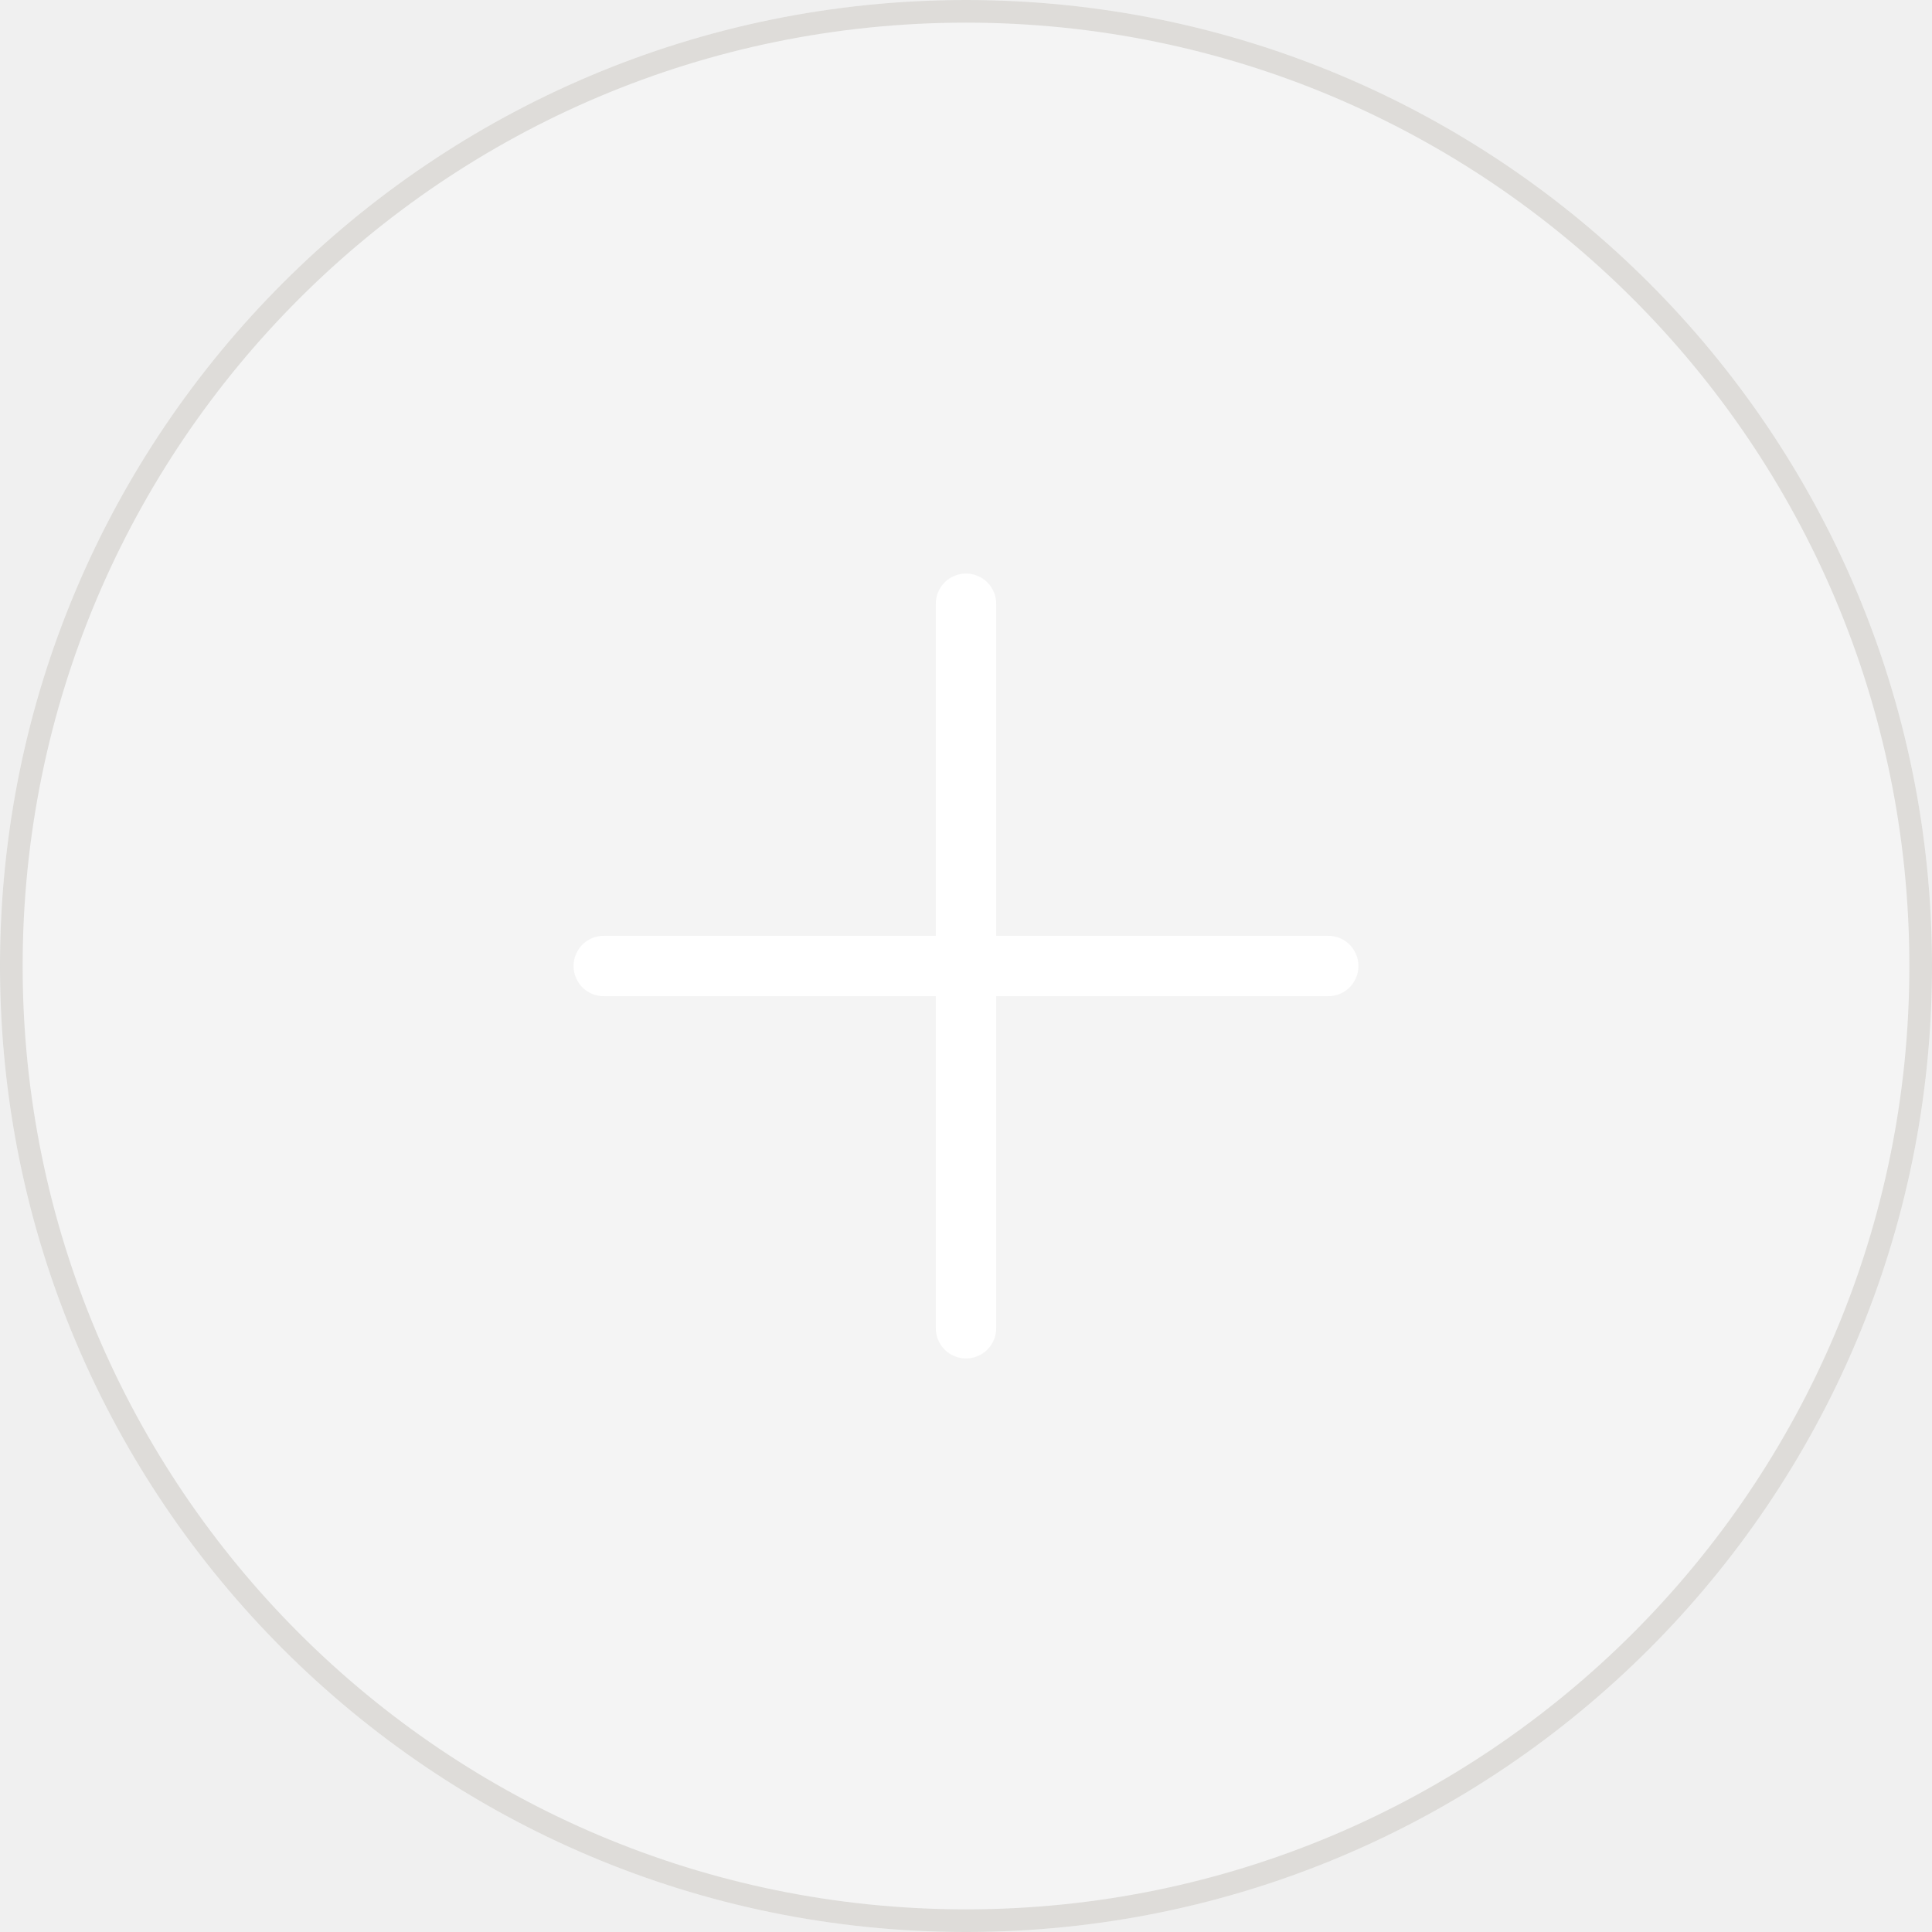
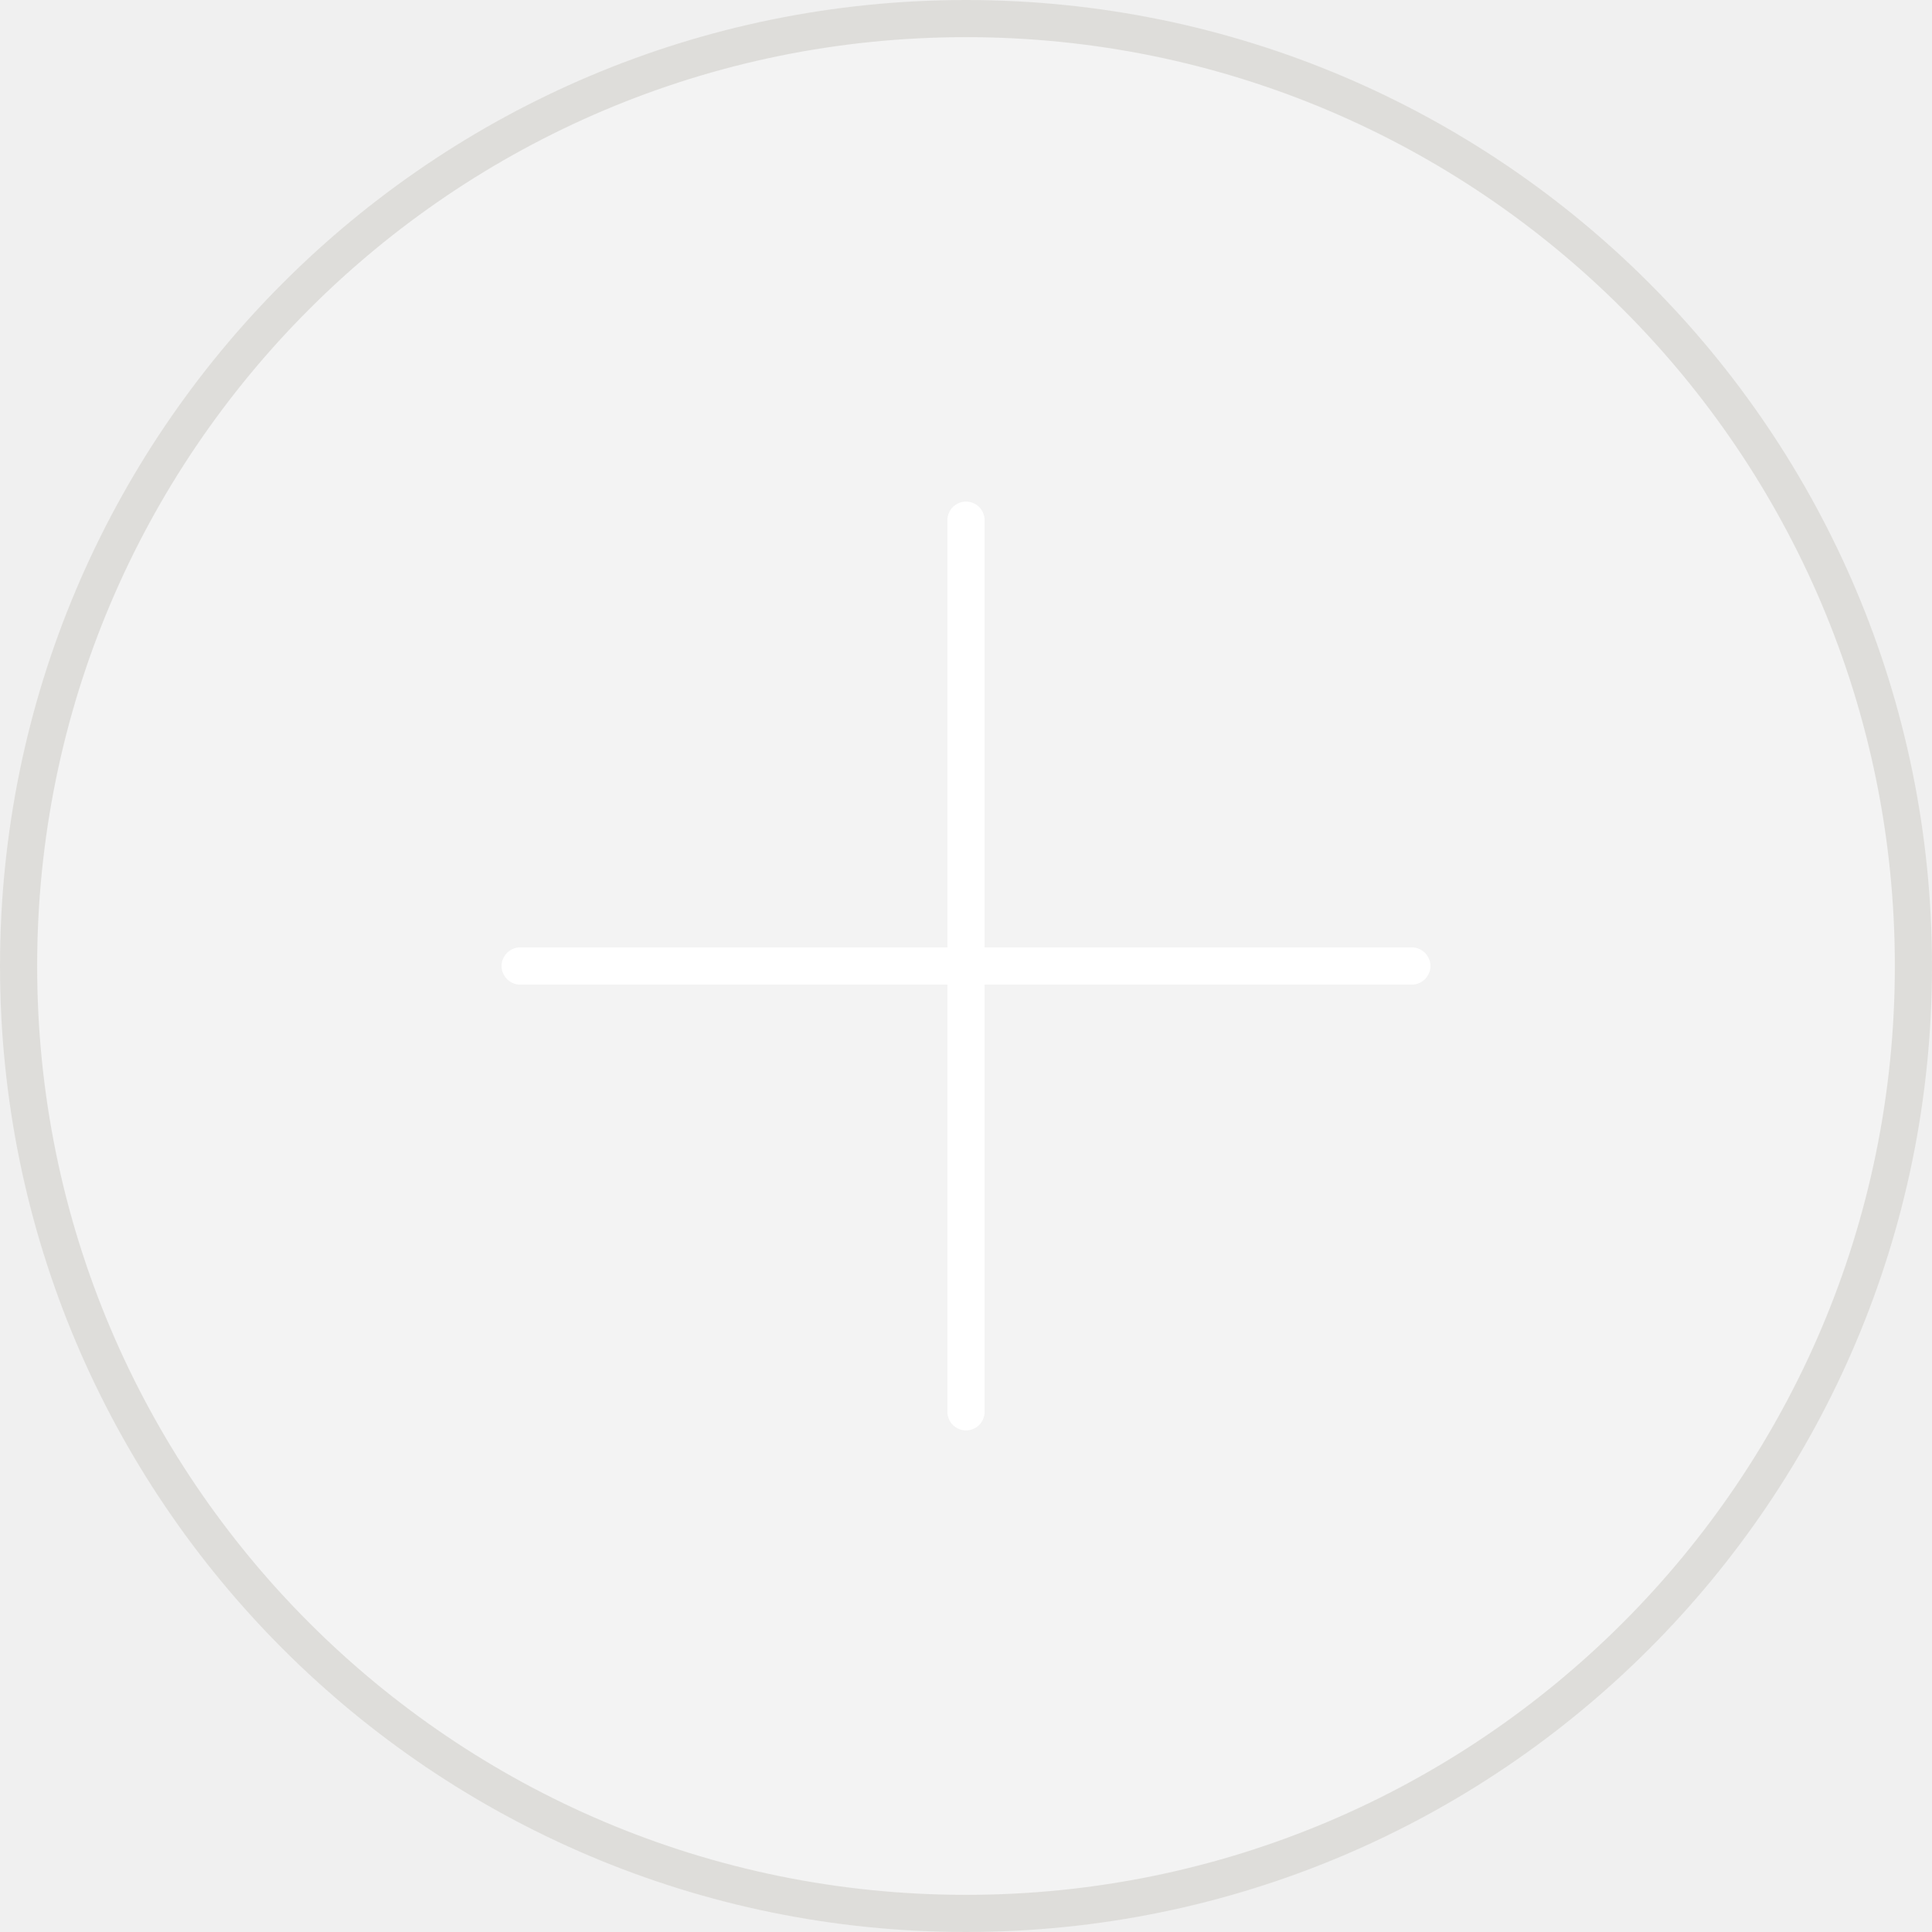
- <svg xmlns="http://www.w3.org/2000/svg" width="64" height="64" viewBox="0 0 64 64" fill="none">
-   <g opacity="0.5" filter="url(#filter0_b_1787_56)">
-     <circle cx="32" cy="32" r="32" fill="white" fill-opacity="0.5" />
-     <circle cx="32" cy="32" r="31.625" stroke="#CBC8C2" stroke-width="0.75" />
+ <svg xmlns="http://www.w3.org/2000/svg" width="52" height="52" viewBox="0 0 52 52" fill="none">
+   <g id="Popup-btn" filter="url(#filter0_b_3080_81138)">
+     <rect y="52" width="52" height="52" rx="26" transform="rotate(-90 0 52)" fill="white" fill-opacity="0.2" />
+     <g id="plus">
+       <path id="Line 24" d="M14 26L38 26" stroke="white" stroke-linecap="round" />
+       <path id="Line 25" d="M26 14L26 38" stroke="white" stroke-linecap="round" />
+     </g>
+     <rect x="0.5" y="51.5" width="51" height="51" rx="25.5" transform="rotate(-90 0.5 51.5)" stroke="#CBC8C2" stroke-opacity="0.5" />
  </g>
-   <path d="M20 32L44 32" stroke="white" stroke-width="2" stroke-linecap="round" />
-   <path d="M32 20L32 44" stroke="white" stroke-width="2" stroke-linecap="round" />
  <defs>
-     <filter id="filter0_b_1787_56" x="-15" y="-15" width="94" height="94" filterUnits="userSpaceOnUse" color-interpolation-filters="sRGB">
+     <filter id="filter0_b_3080_81138" x="-30" y="-30" width="112" height="112" filterUnits="userSpaceOnUse" color-interpolation-filters="sRGB">
      <feFlood flood-opacity="0" result="BackgroundImageFix" />
-       <feGaussianBlur in="BackgroundImageFix" stdDeviation="7.5" />
-       <feComposite in2="SourceAlpha" operator="in" result="effect1_backgroundBlur_1787_56" />
-       <feBlend mode="normal" in="SourceGraphic" in2="effect1_backgroundBlur_1787_56" result="shape" />
+       <feGaussianBlur in="BackgroundImageFix" stdDeviation="15" />
+       <feComposite in2="SourceAlpha" operator="in" result="effect1_backgroundBlur_3080_81138" />
+       <feBlend mode="normal" in="SourceGraphic" in2="effect1_backgroundBlur_3080_81138" result="shape" />
    </filter>
  </defs>
</svg>
